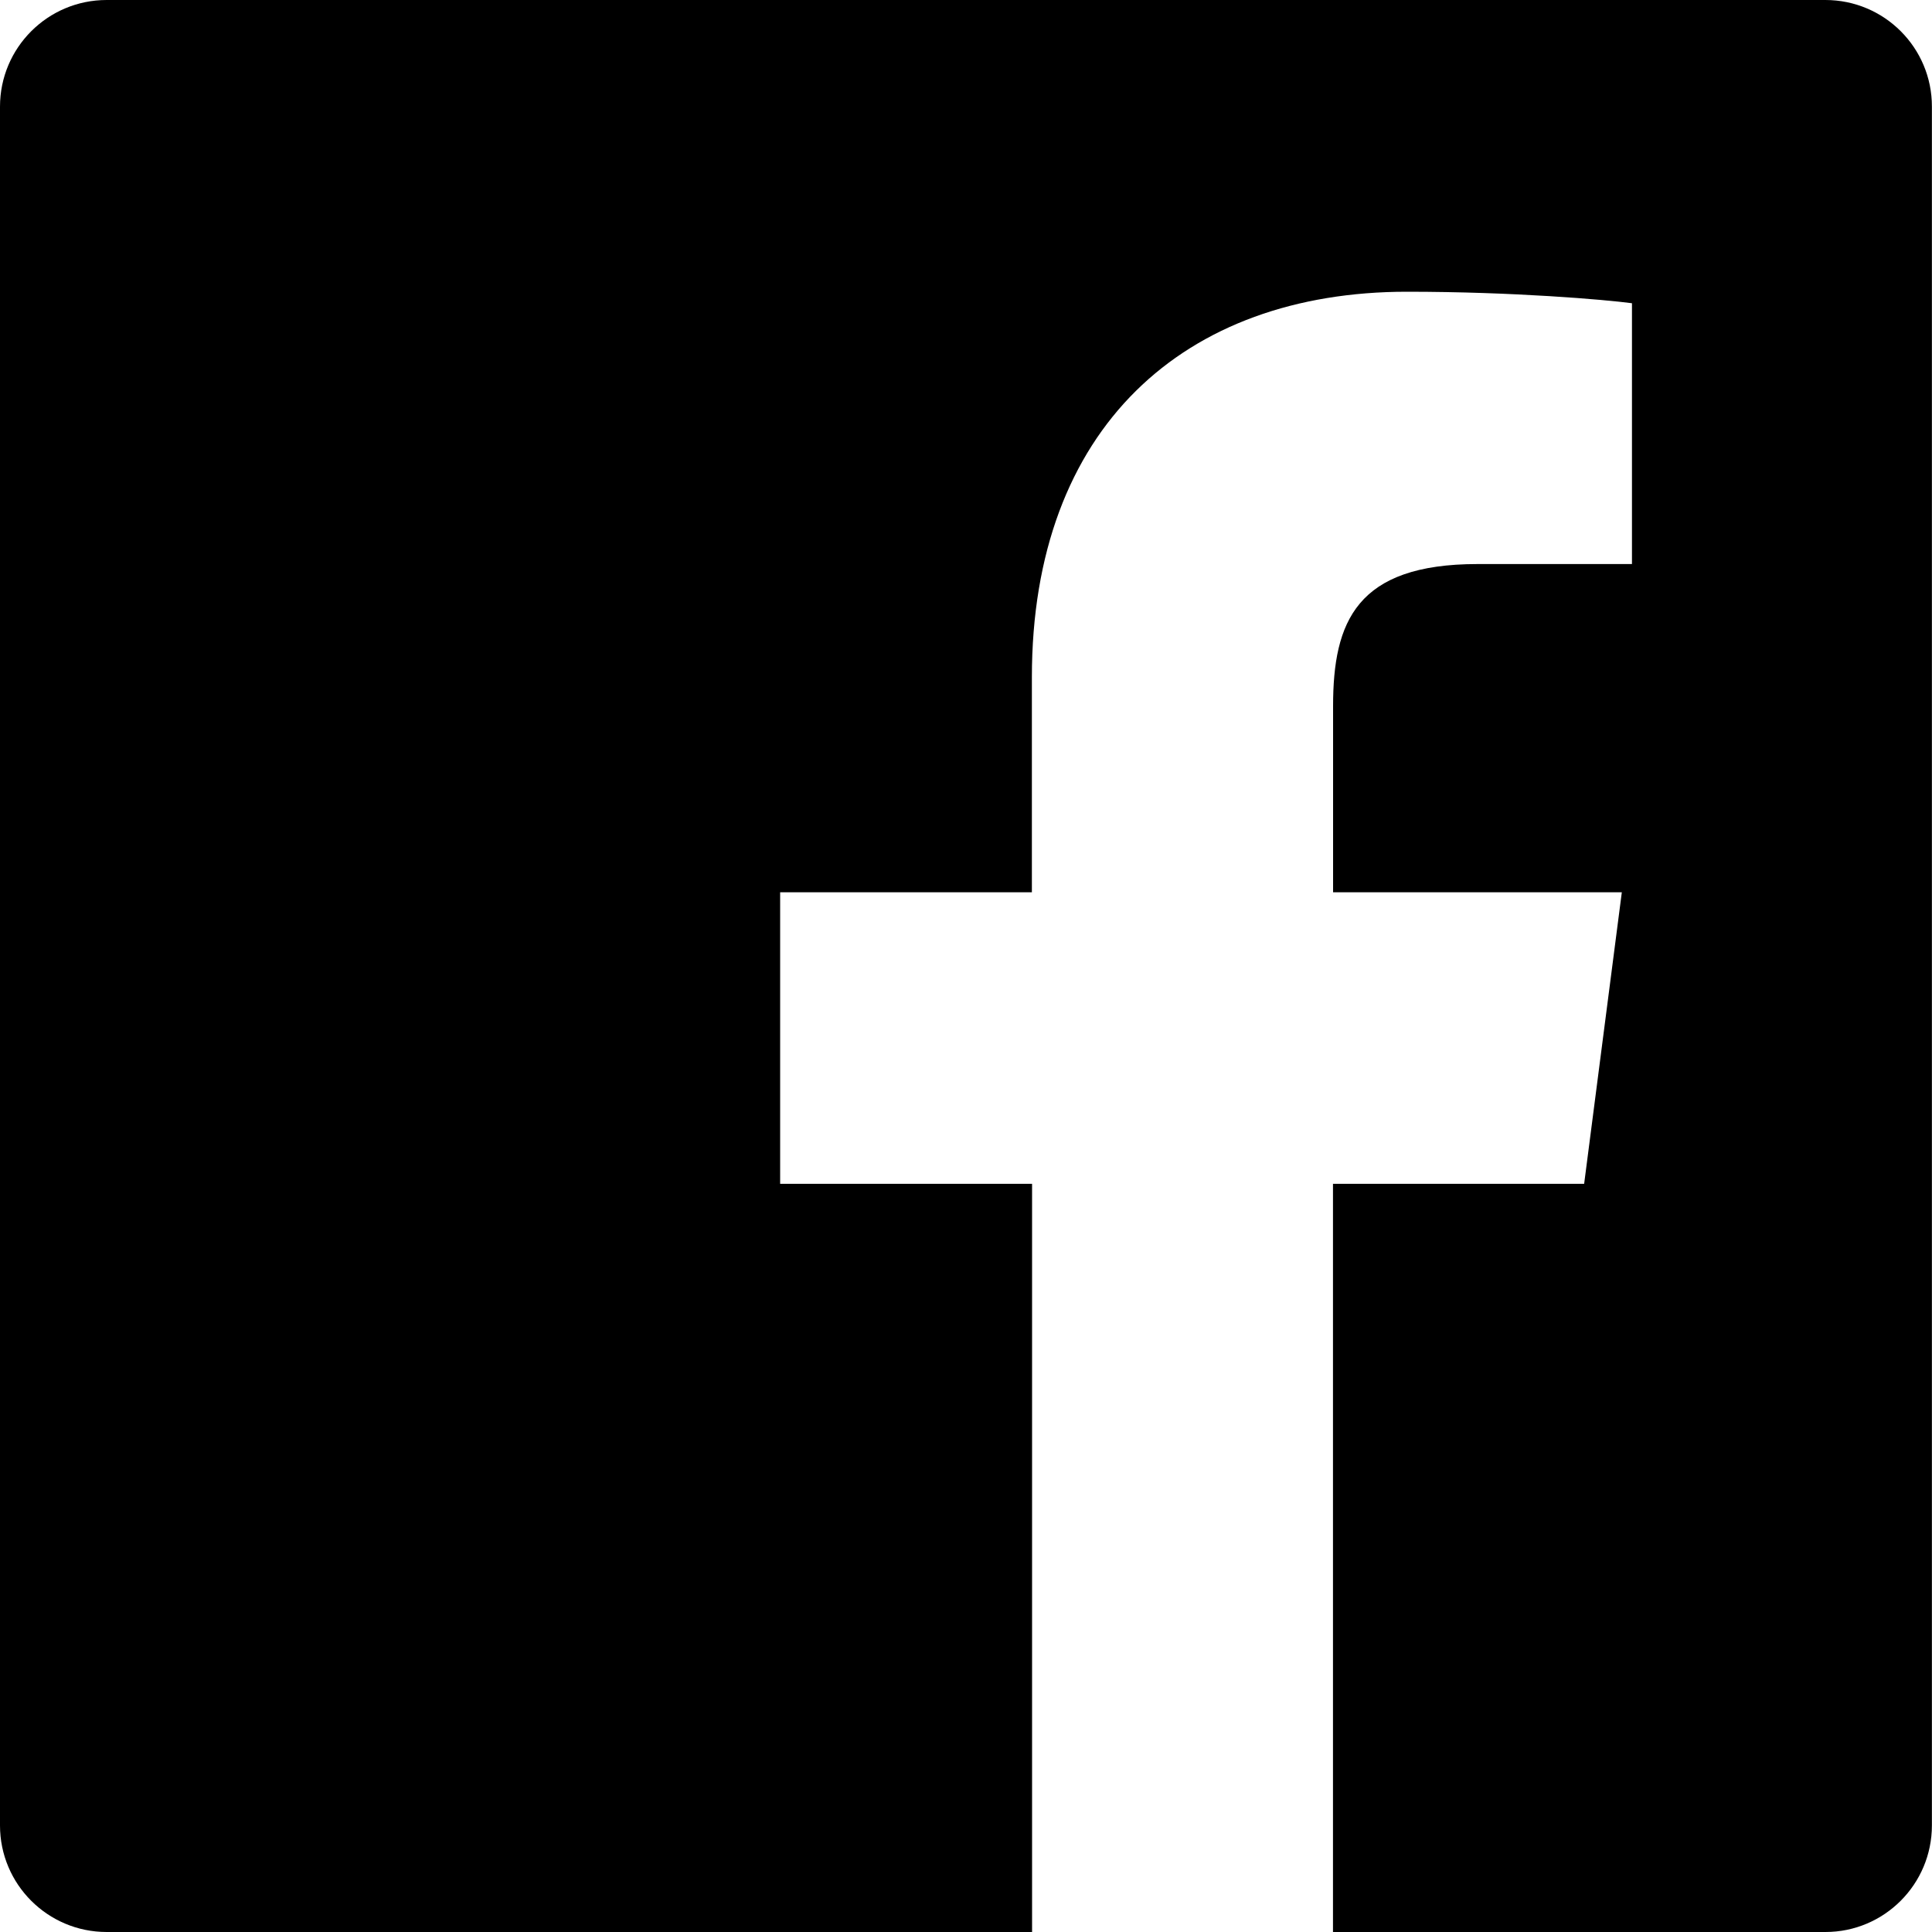
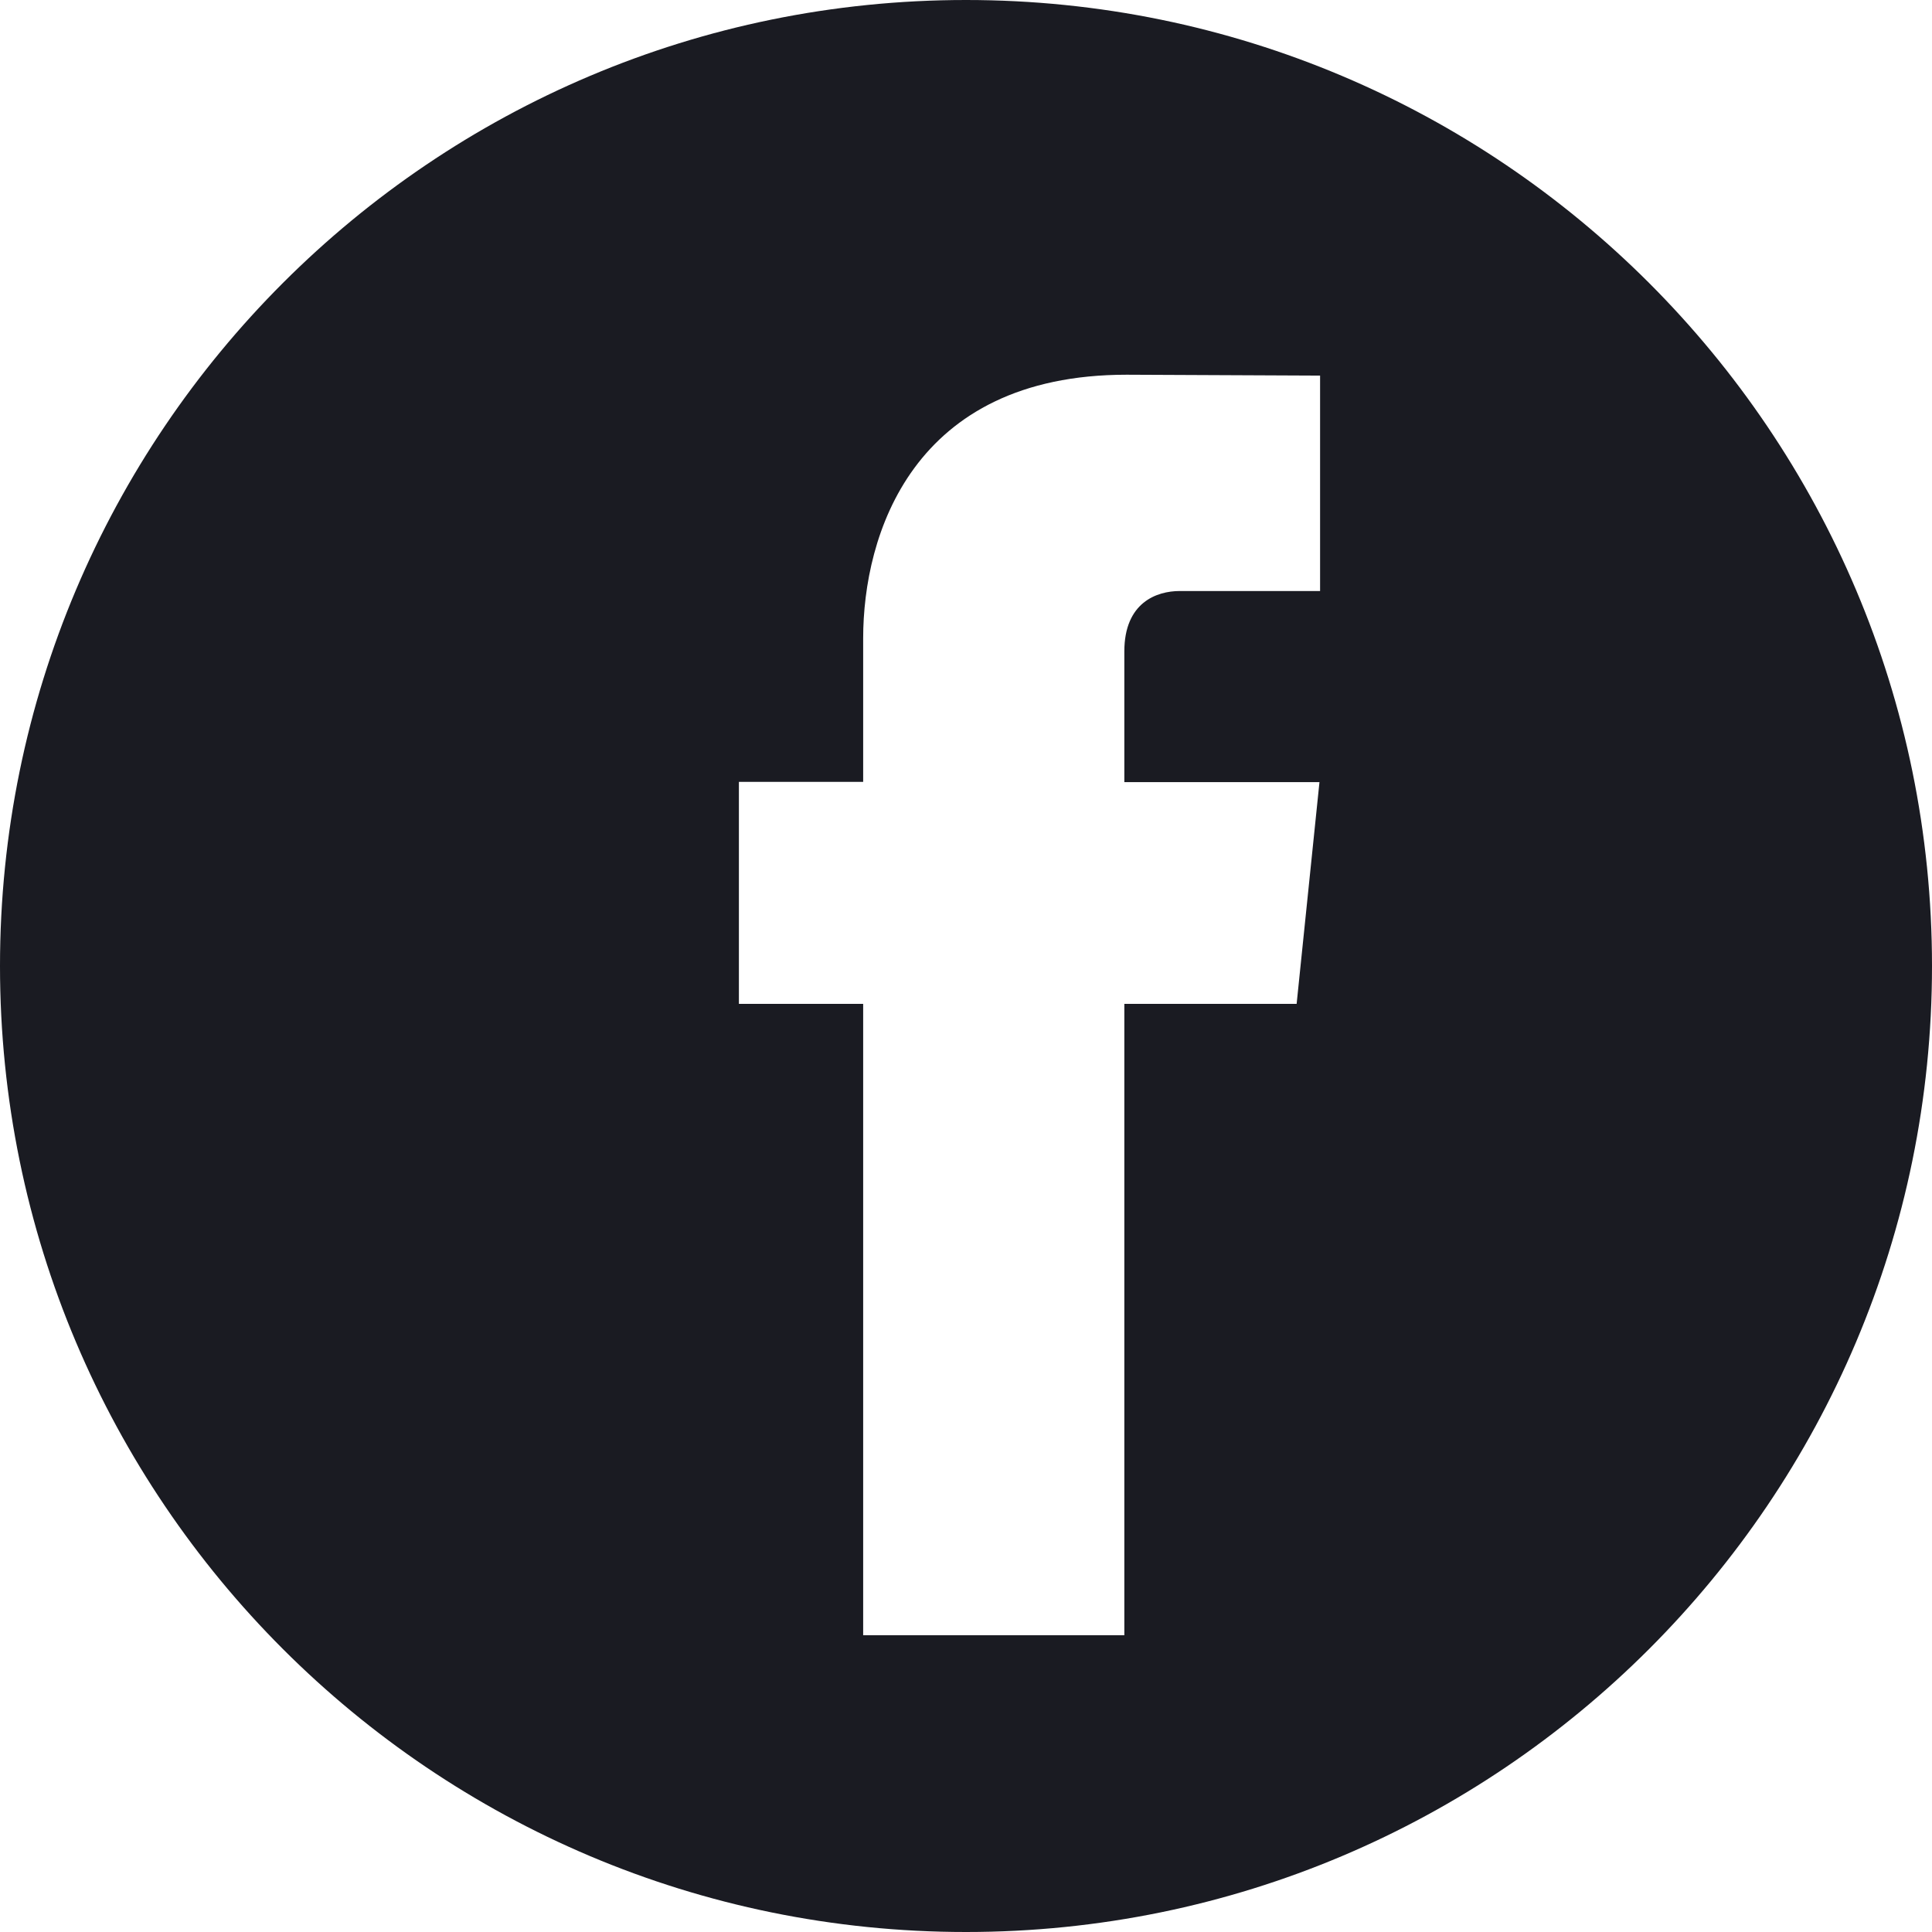
- <svg xmlns="http://www.w3.org/2000/svg" width="20" height="20" fill="none">
-   <path d="M18.896 0H1.104C.494 0 0 .494 0 1.104v17.793C0 19.506.494 20 1.104 20h9.58v-7.745H8.076V9.237h2.606V7.01c0-2.583 1.578-3.99 3.883-3.99 1.104 0 2.052.082 2.329.119v2.7h-1.598c-1.254 0-1.496.597-1.496 1.47v1.928h2.989l-.39 3.018h-2.6V20h5.098c.608 0 1.102-.494 1.102-1.104V1.104C20 .494 19.506 0 18.896 0z" fill="#000" />
+ <svg xmlns="http://www.w3.org/2000/svg" width="22" height="22" viewBox="0 0 22 22" fill="none">
+   <path fill-rule="evenodd" clip-rule="evenodd" d="M22 11C22 17.075 17.075 22 11 22C4.925 22 0 17.075 0 11C0 4.925 4.925 0 11 0C17.075 0 22 4.925 22 11ZM12.803 11.431H14.765L15.025 8.906H12.803V7.418C12.803 6.861 13.171 6.73 13.434 6.73H15.032V4.277L12.829 4.267C10.384 4.267 9.829 6.099 9.829 7.268V8.903H8.414V11.431H9.829V18.621H12.803V11.431Z" fill="#1A1B22" />
</svg>
